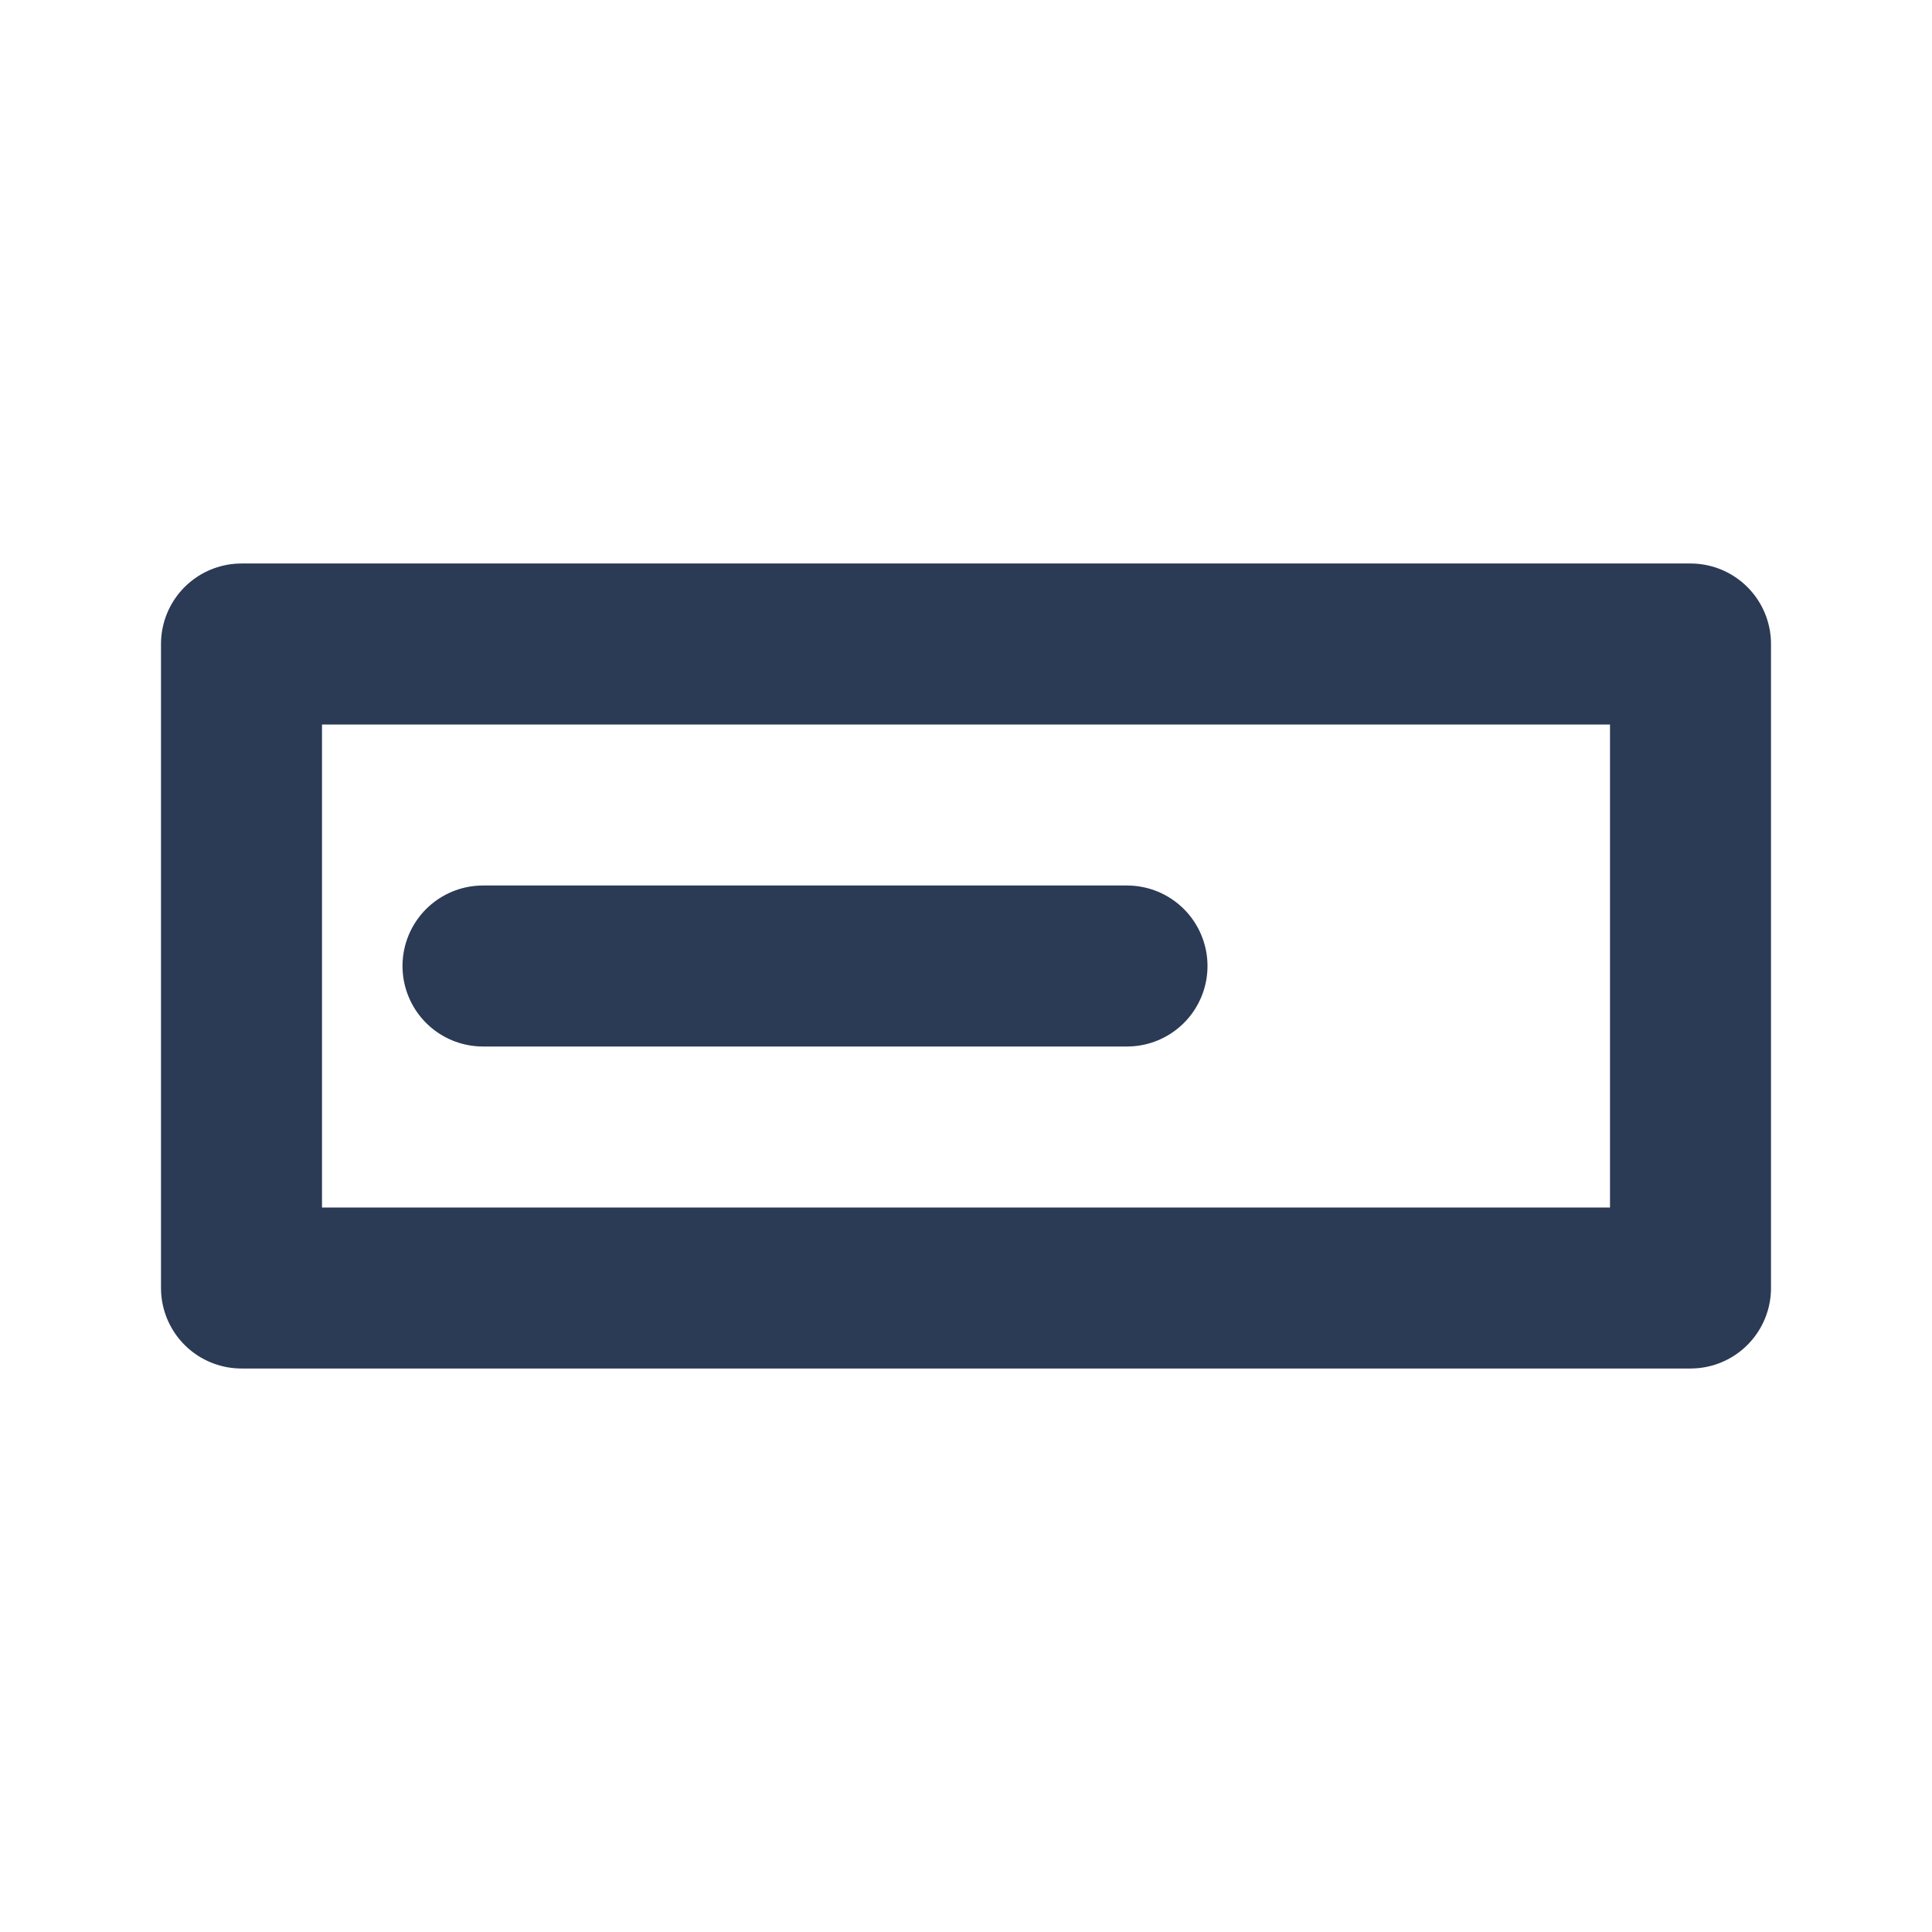
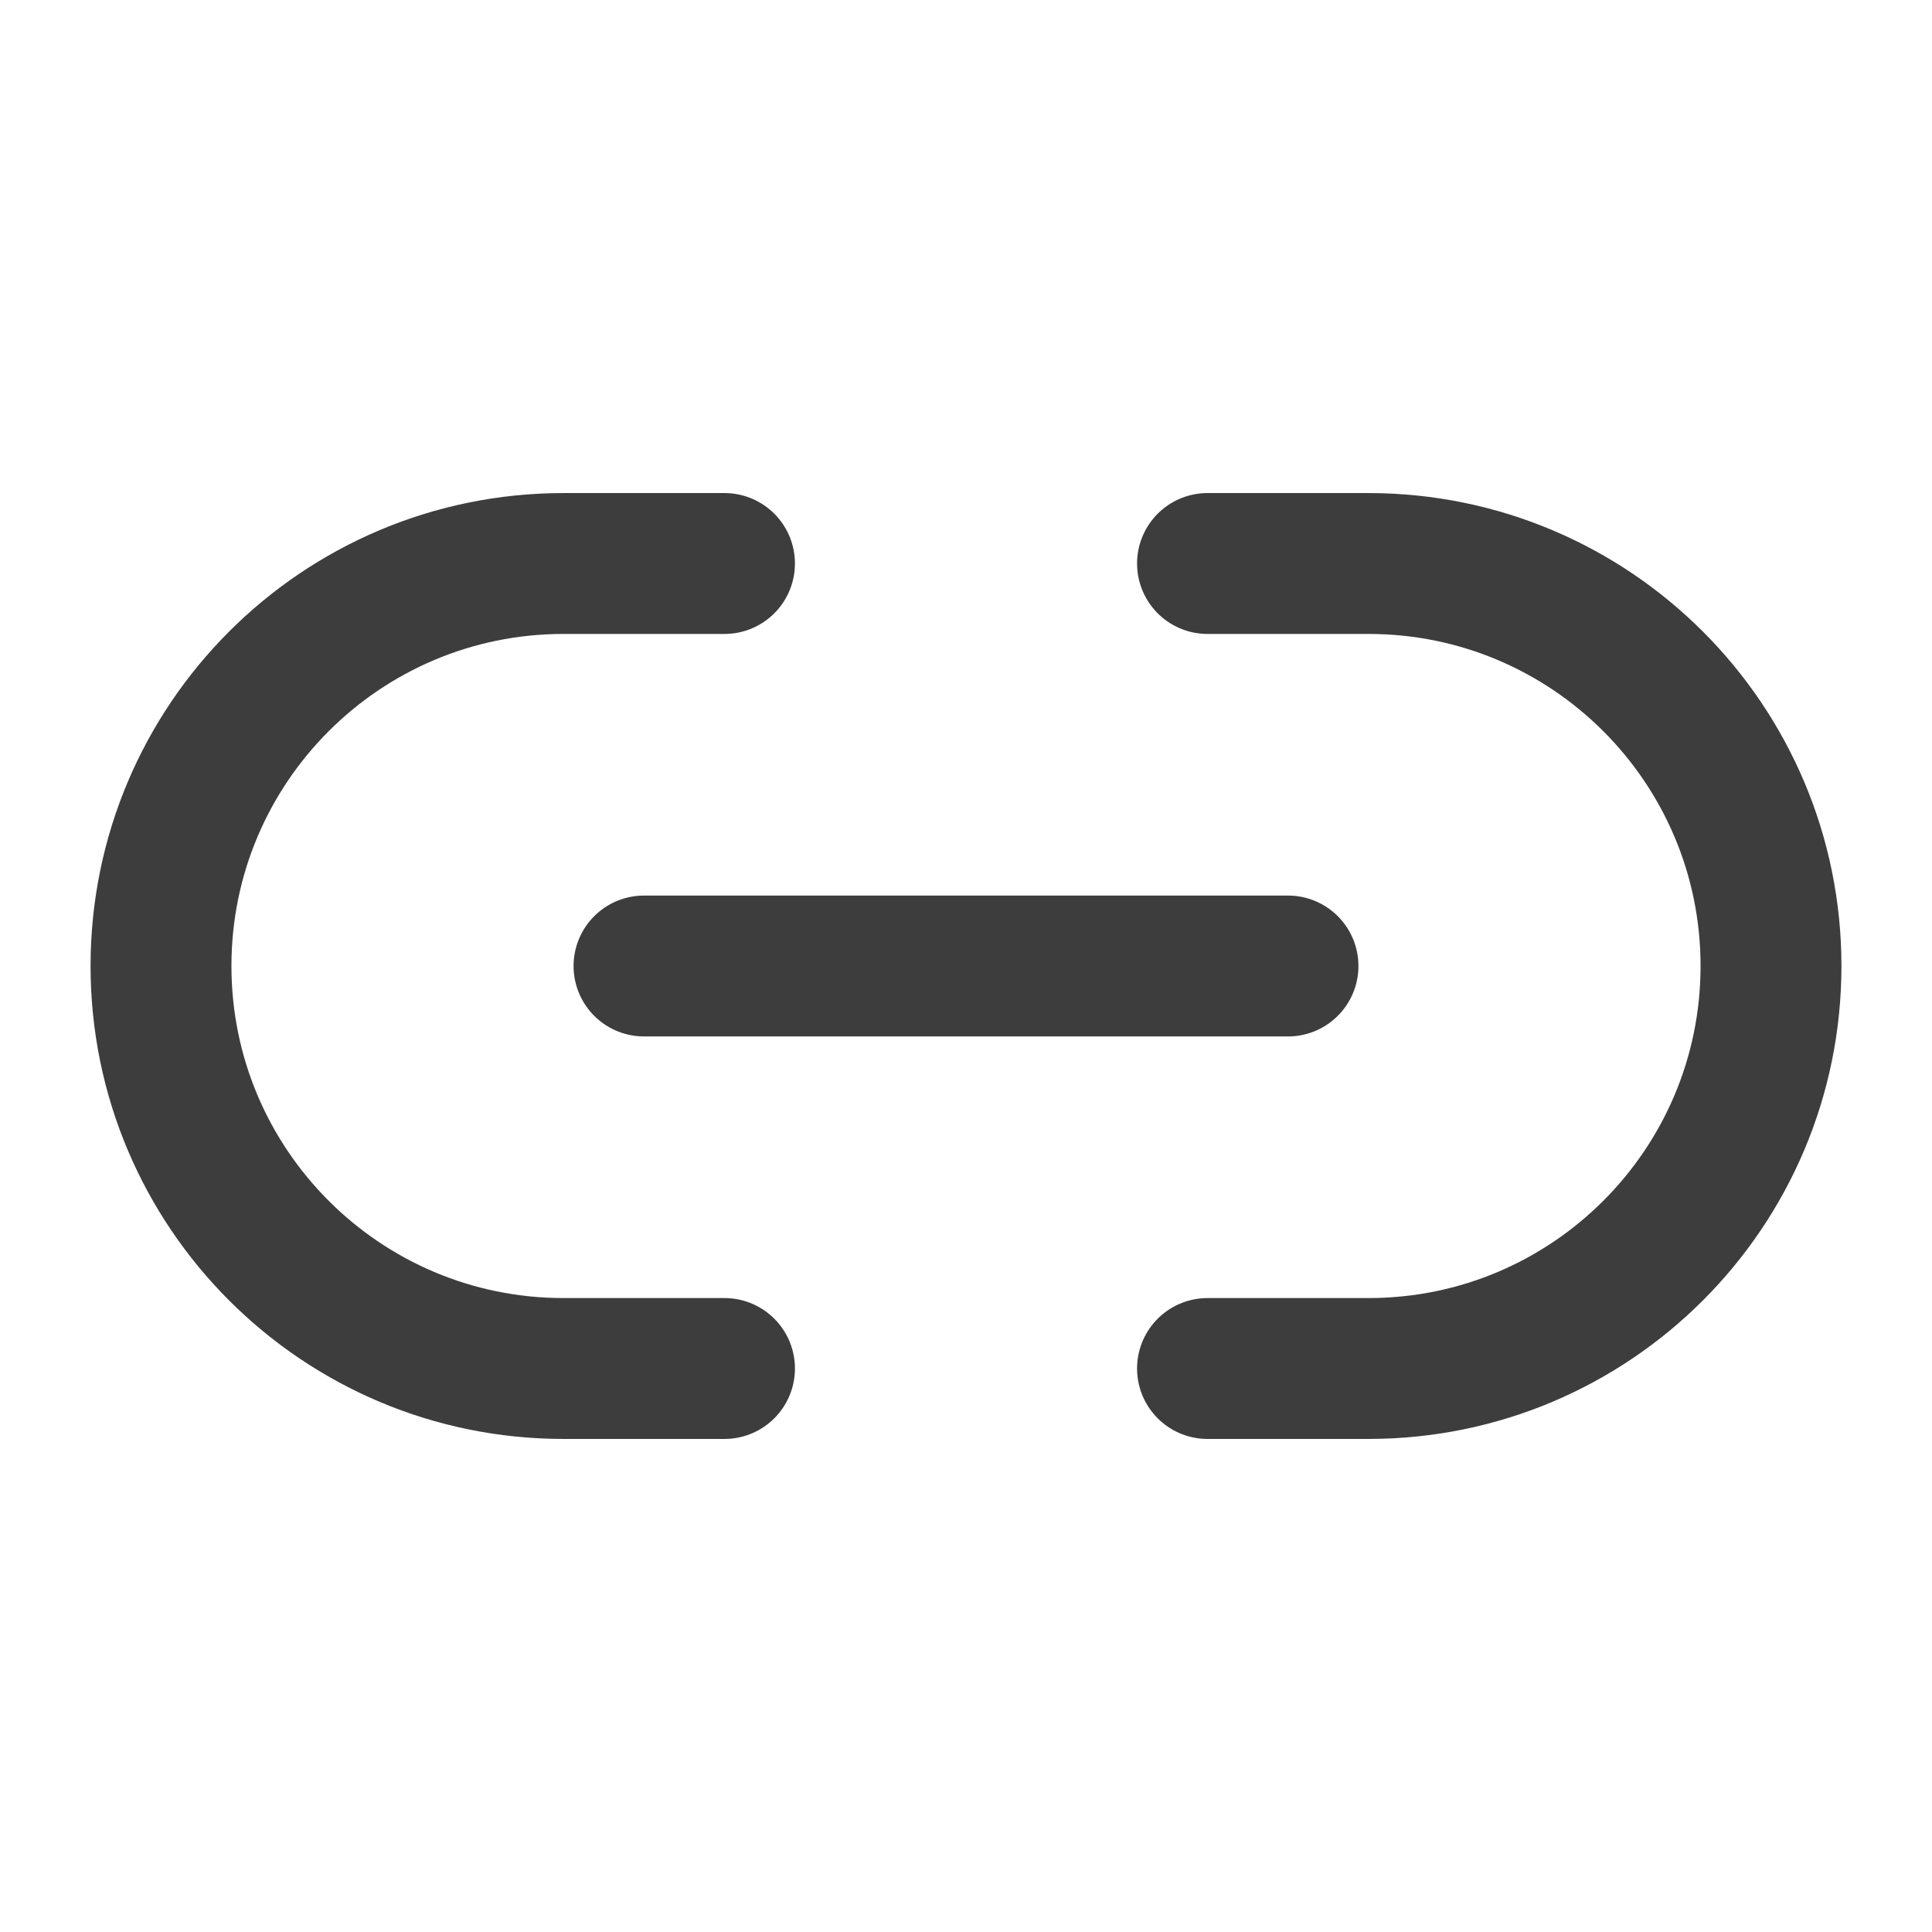
- <svg xmlns="http://www.w3.org/2000/svg" width="24" height="24" viewBox="0 0 24 24">
-   <rect x="3" y="8" width="18" height="8" stroke="#2b3a55" stroke-width="2" fill="none" stroke-linecap="round" stroke-linejoin="round" />
-   <path d="M6 12h8" stroke="#2b3a55" stroke-width="2" fill="none" stroke-linecap="round" stroke-linejoin="round" />
+ <svg xmlns="http://www.w3.org/2000/svg" width="24" height="24" viewBox="0 0 24 24" fill="none" stroke="#3d3d3d" stroke-width="1.75" stroke-linecap="round" stroke-linejoin="round">
+   <path d="M9 17H7A5 5 0 0 1 7 7h2" />
+   <path d="M15 7h2a5 5 0 1 1 0 10h-2" />
+   <line x1="8" x2="16" y1="12" y2="12" />
</svg>
